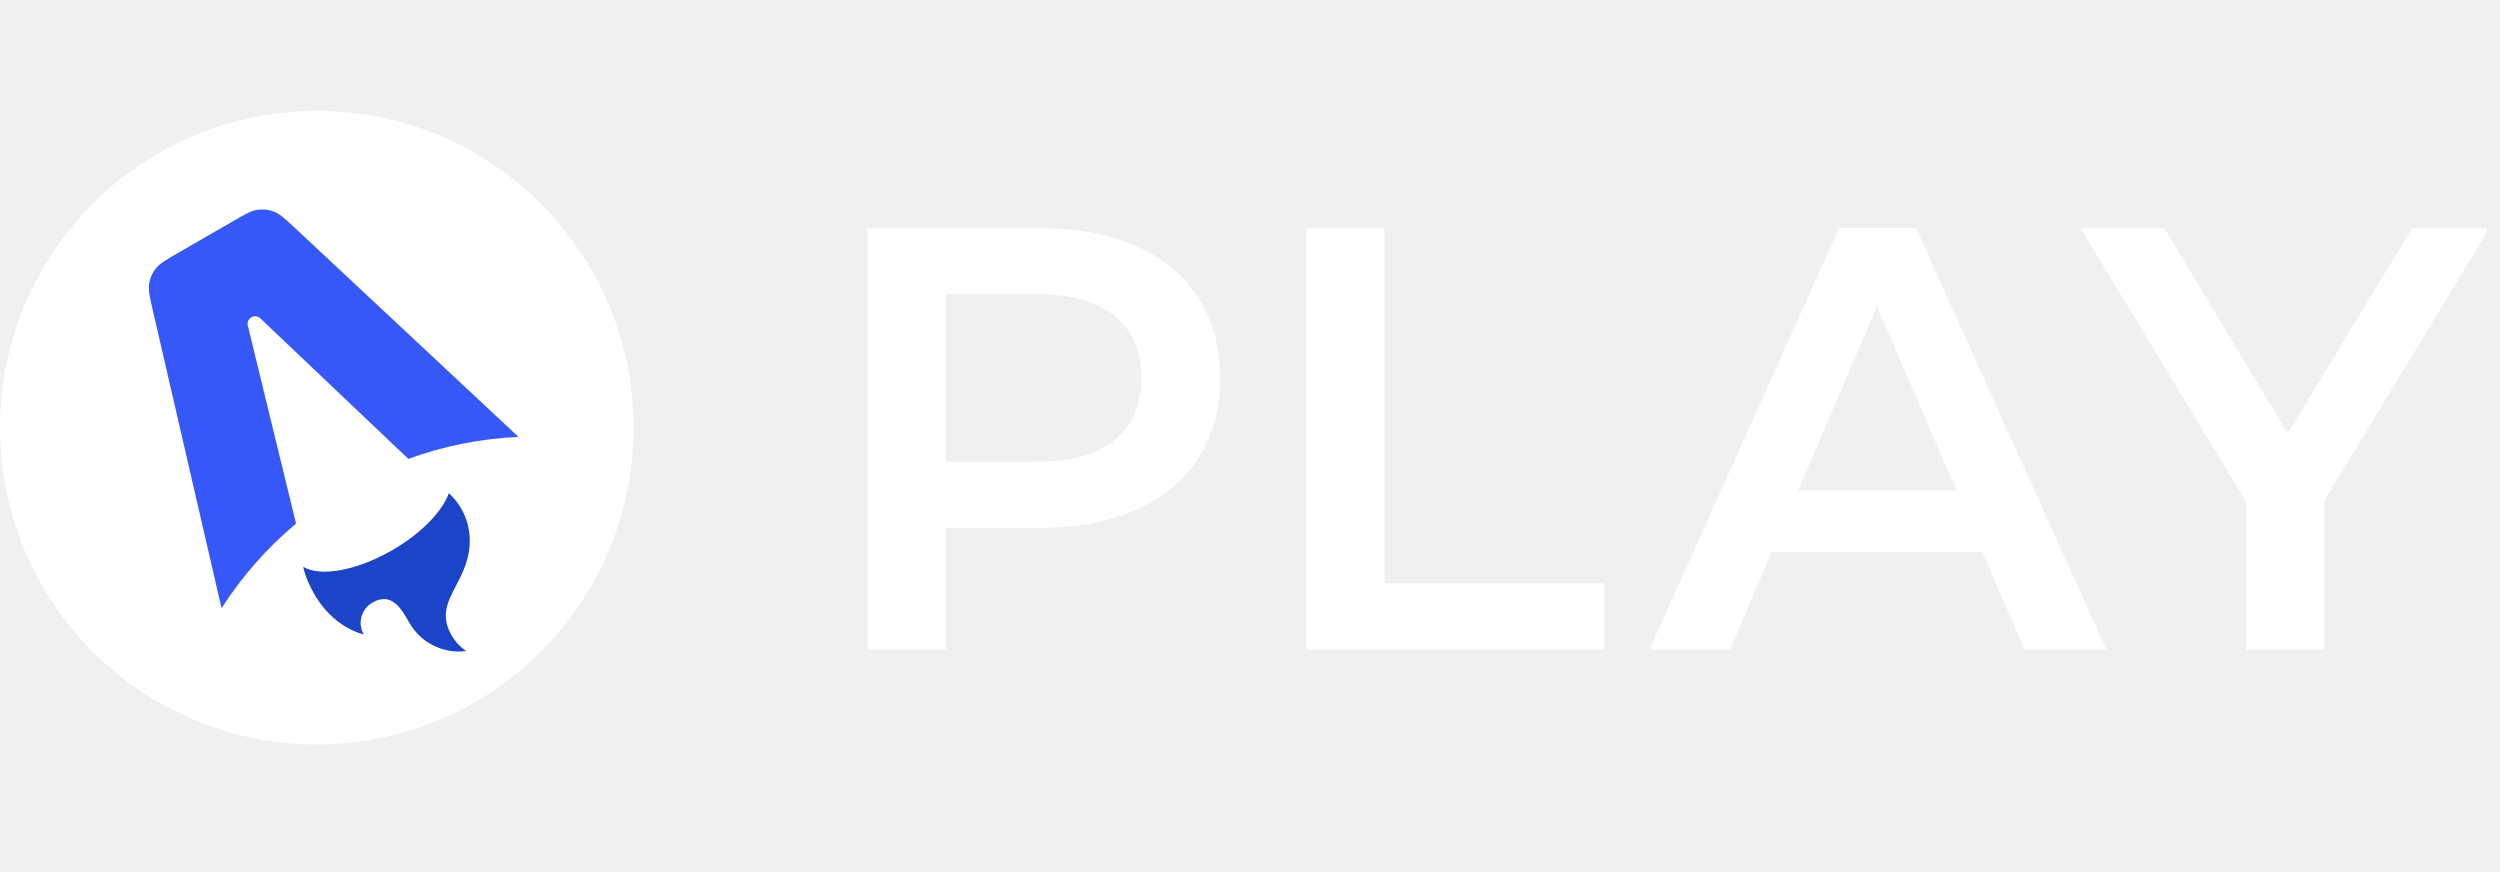
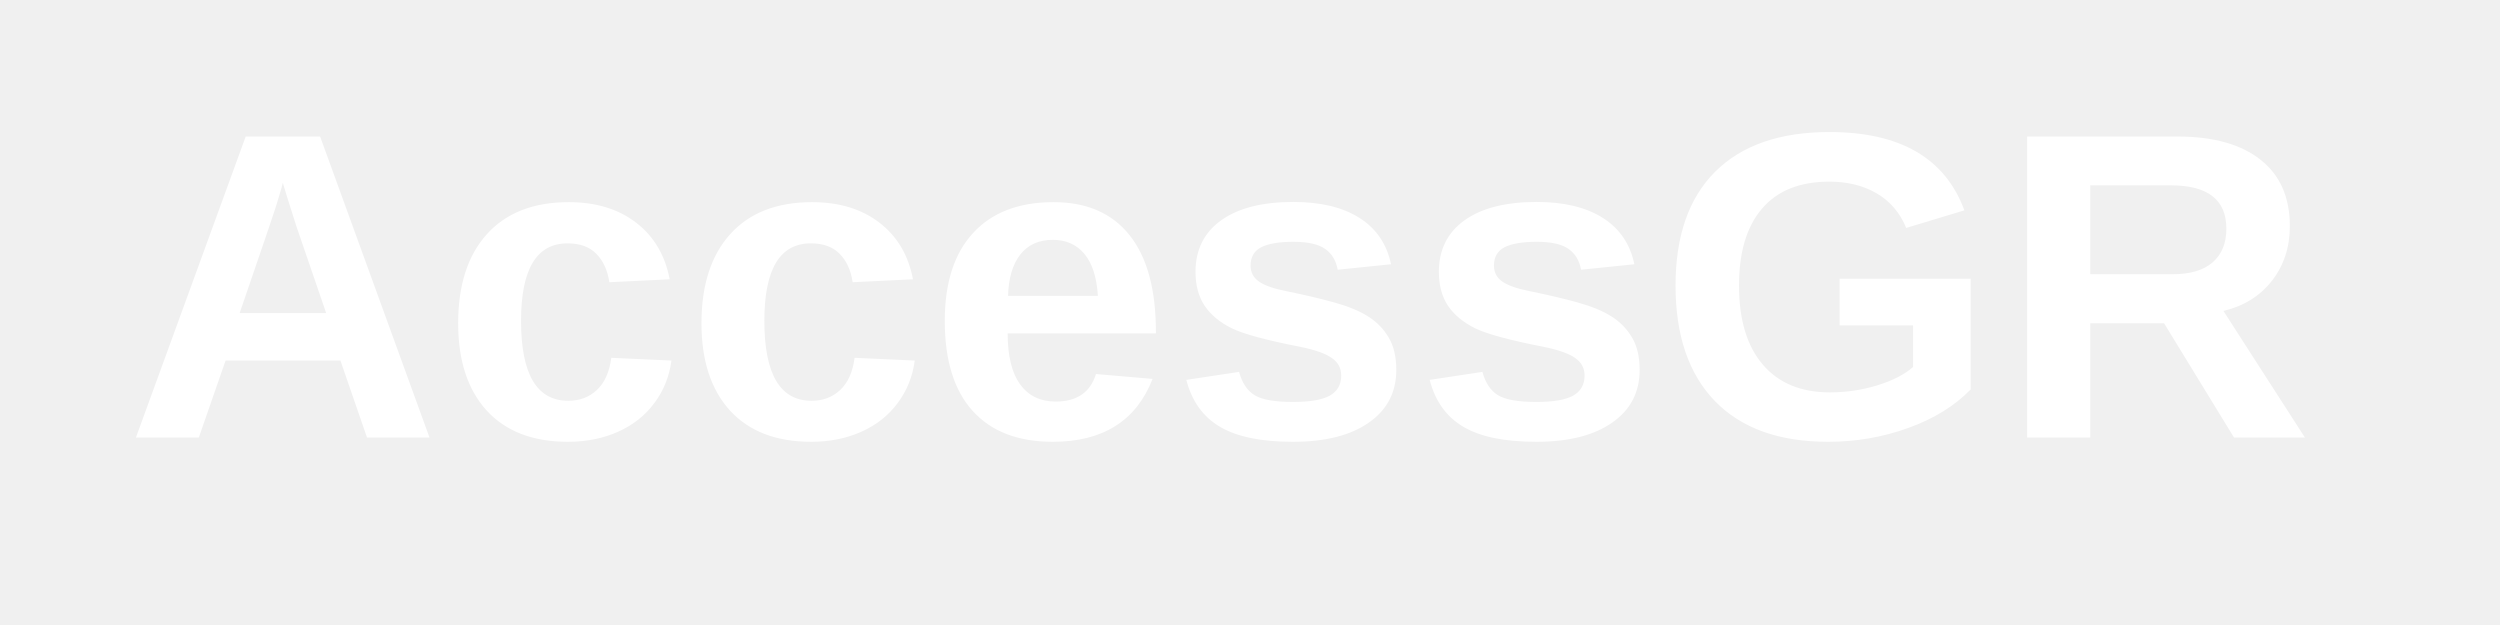
- <svg xmlns="http://www.w3.org/2000/svg" width="132" height="46" viewBox="0 0 132 46" fill="none">
-   <g clip-path="url(#clip0_304_44)">
-     <mask id="mask0_304_44" style="mask-type:luminance" maskUnits="userSpaceOnUse" x="0" y="0" width="132" height="46">
-       <path d="M0 0H131.309V46H0V0Z" fill="white" />
-     </mask>
-     <g mask="url(#mask0_304_44)">
-       <path d="M54.952 12.044C56.88 12.044 58.554 12.362 59.973 12.997C61.414 13.633 62.516 14.544 63.279 15.731C64.041 16.917 64.423 18.326 64.423 19.958C64.423 21.568 64.041 22.977 63.279 24.185C62.516 25.371 61.414 26.282 59.973 26.918C58.553 27.554 56.88 27.871 54.952 27.871H49.93V34.291H45.8V12.044H54.952ZM54.762 24.375C56.562 24.375 57.929 23.994 58.861 23.231C59.793 22.468 60.259 21.377 60.259 19.958C60.259 18.538 59.793 17.447 58.861 16.684C57.929 15.921 56.562 15.54 54.761 15.54H49.931V24.375H54.762ZM68.967 12.044H73.099V30.795H84.73V34.291H68.967V12.044ZM104.668 29.143H93.544L91.35 34.29H87.091L97.102 12.043H101.171L111.214 34.29H106.891L104.667 29.142L104.668 29.143ZM103.301 25.901L99.106 16.176L94.942 25.901H103.301ZM122.726 26.441V34.291H118.594V26.505L109.854 12.044H114.272L120.787 22.881L127.366 12.044H131.434L122.726 26.441ZM16.727 39.309C25.965 39.309 33.455 31.82 33.455 22.582C33.455 13.343 25.965 5.854 16.727 5.854C7.49 5.854 0 13.344 0 22.582C0 31.82 7.489 39.309 16.727 39.309Z" fill="white" />
-     </g>
-   </g>
-   <path d="M14.469 11.175C14.782 11.297 15.052 11.549 15.592 12.053L27.375 23.068C25.389 23.157 23.428 23.549 21.561 24.229L13.744 16.808C13.682 16.748 13.602 16.711 13.517 16.701C13.431 16.691 13.345 16.709 13.271 16.752C13.196 16.795 13.138 16.861 13.104 16.94C13.07 17.019 13.063 17.107 13.084 17.191L15.631 27.646C14.1 28.927 12.773 30.434 11.698 32.116L8.07 16.391C7.904 15.673 7.822 15.314 7.874 14.982C7.919 14.689 8.039 14.413 8.222 14.18C8.43 13.915 8.749 13.731 9.388 13.362L12.307 11.677C12.947 11.308 13.266 11.123 13.599 11.076C13.893 11.034 14.192 11.069 14.469 11.175Z" fill="#3758F9" />
-   <path d="M23.699 26.038C23.359 26.999 22.247 28.163 20.705 29.053C18.812 30.145 16.886 30.472 16.008 29.923C16.12 30.464 16.386 31.003 16.578 31.335C16.578 31.335 17.42 33.022 19.208 33.501C19.045 33.219 19.001 32.883 19.085 32.567C19.17 32.252 19.376 31.983 19.659 31.82C20.668 31.237 21.175 32.118 21.586 32.833L21.623 32.897C22.249 33.981 23.448 34.528 24.617 34.376C24.299 34.161 24.035 33.877 23.844 33.544C23.247 32.51 23.632 31.775 24.079 30.92C24.434 30.24 24.83 29.484 24.802 28.443C24.786 27.882 24.631 27.333 24.349 26.848C24.171 26.538 23.95 26.267 23.699 26.038Z" fill="#1B44C8" />
-   <defs>
-     <clipPath id="clip0_304_44">
-       <rect width="132" height="46" fill="white" />
-     </clipPath>
-   </defs>
+ <svg xmlns="http://www.w3.org/2000/svg" width="200" height="50">
+   <rect width="100%" height="100%" fill="none" />
+   <text x="10" y="35" font-family="Arial, sans-serif" font-weight="bold" font-size="35" fill="white">AccessGR</text>
</svg>
